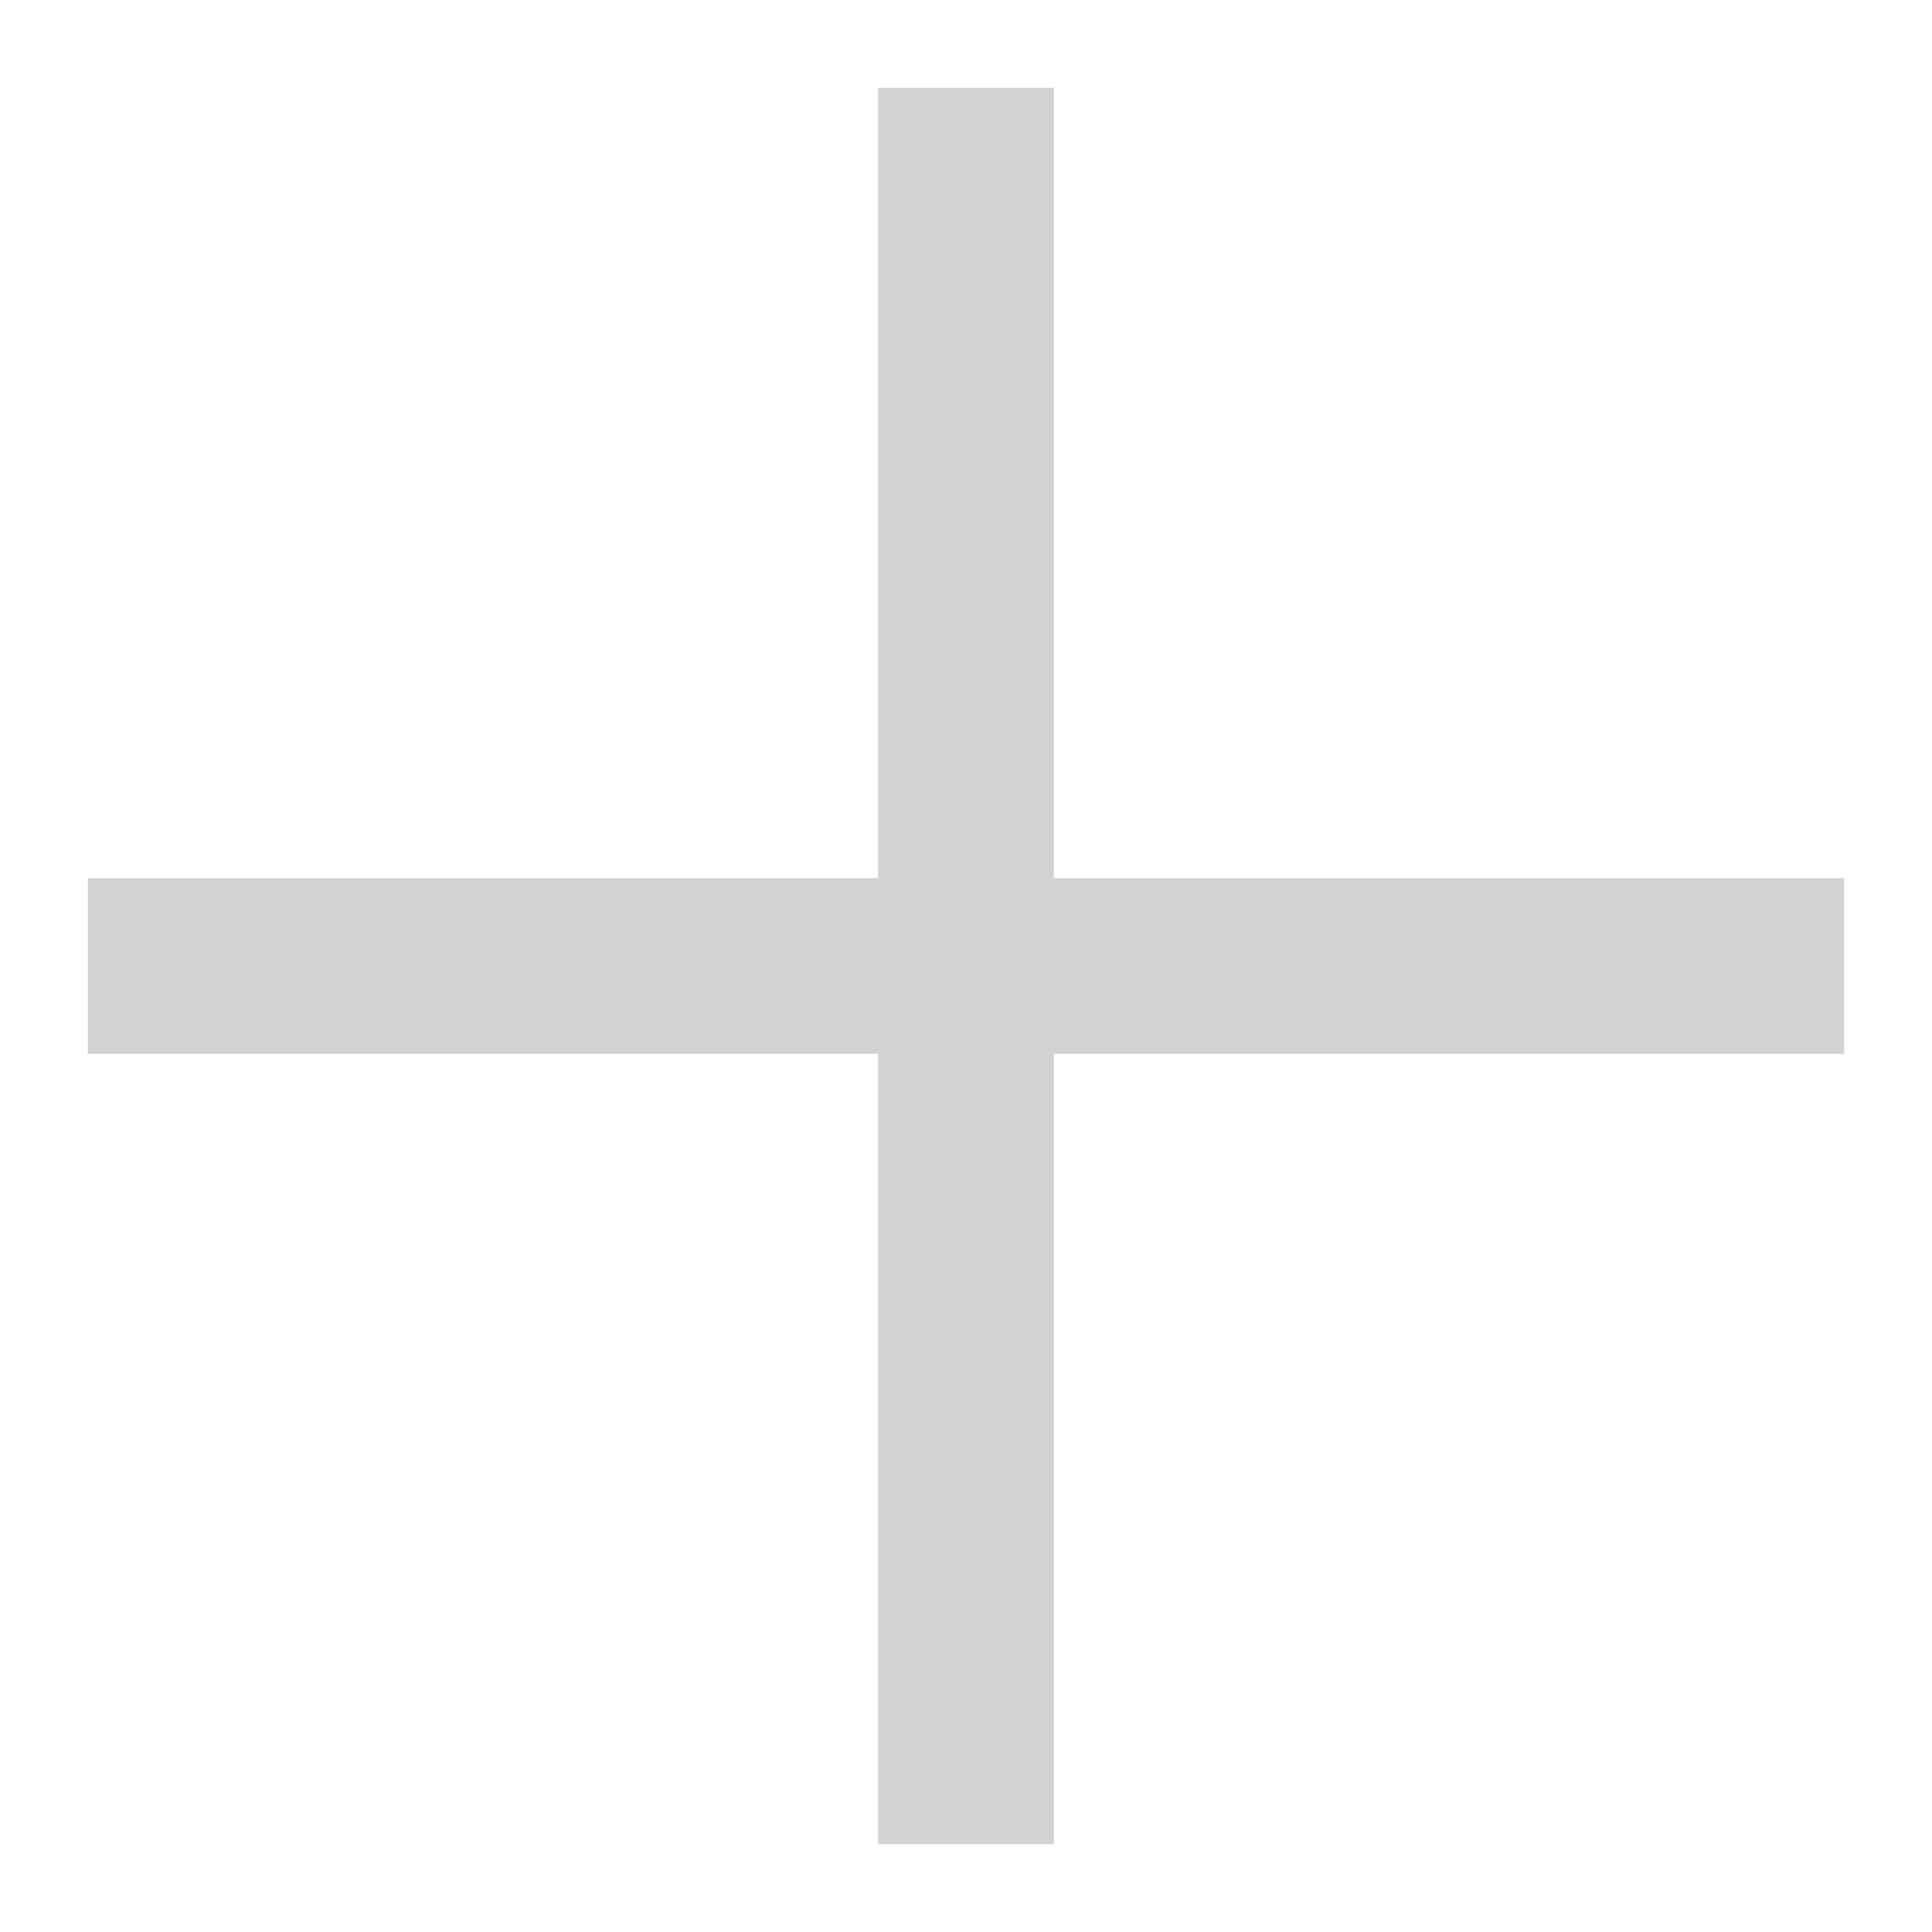
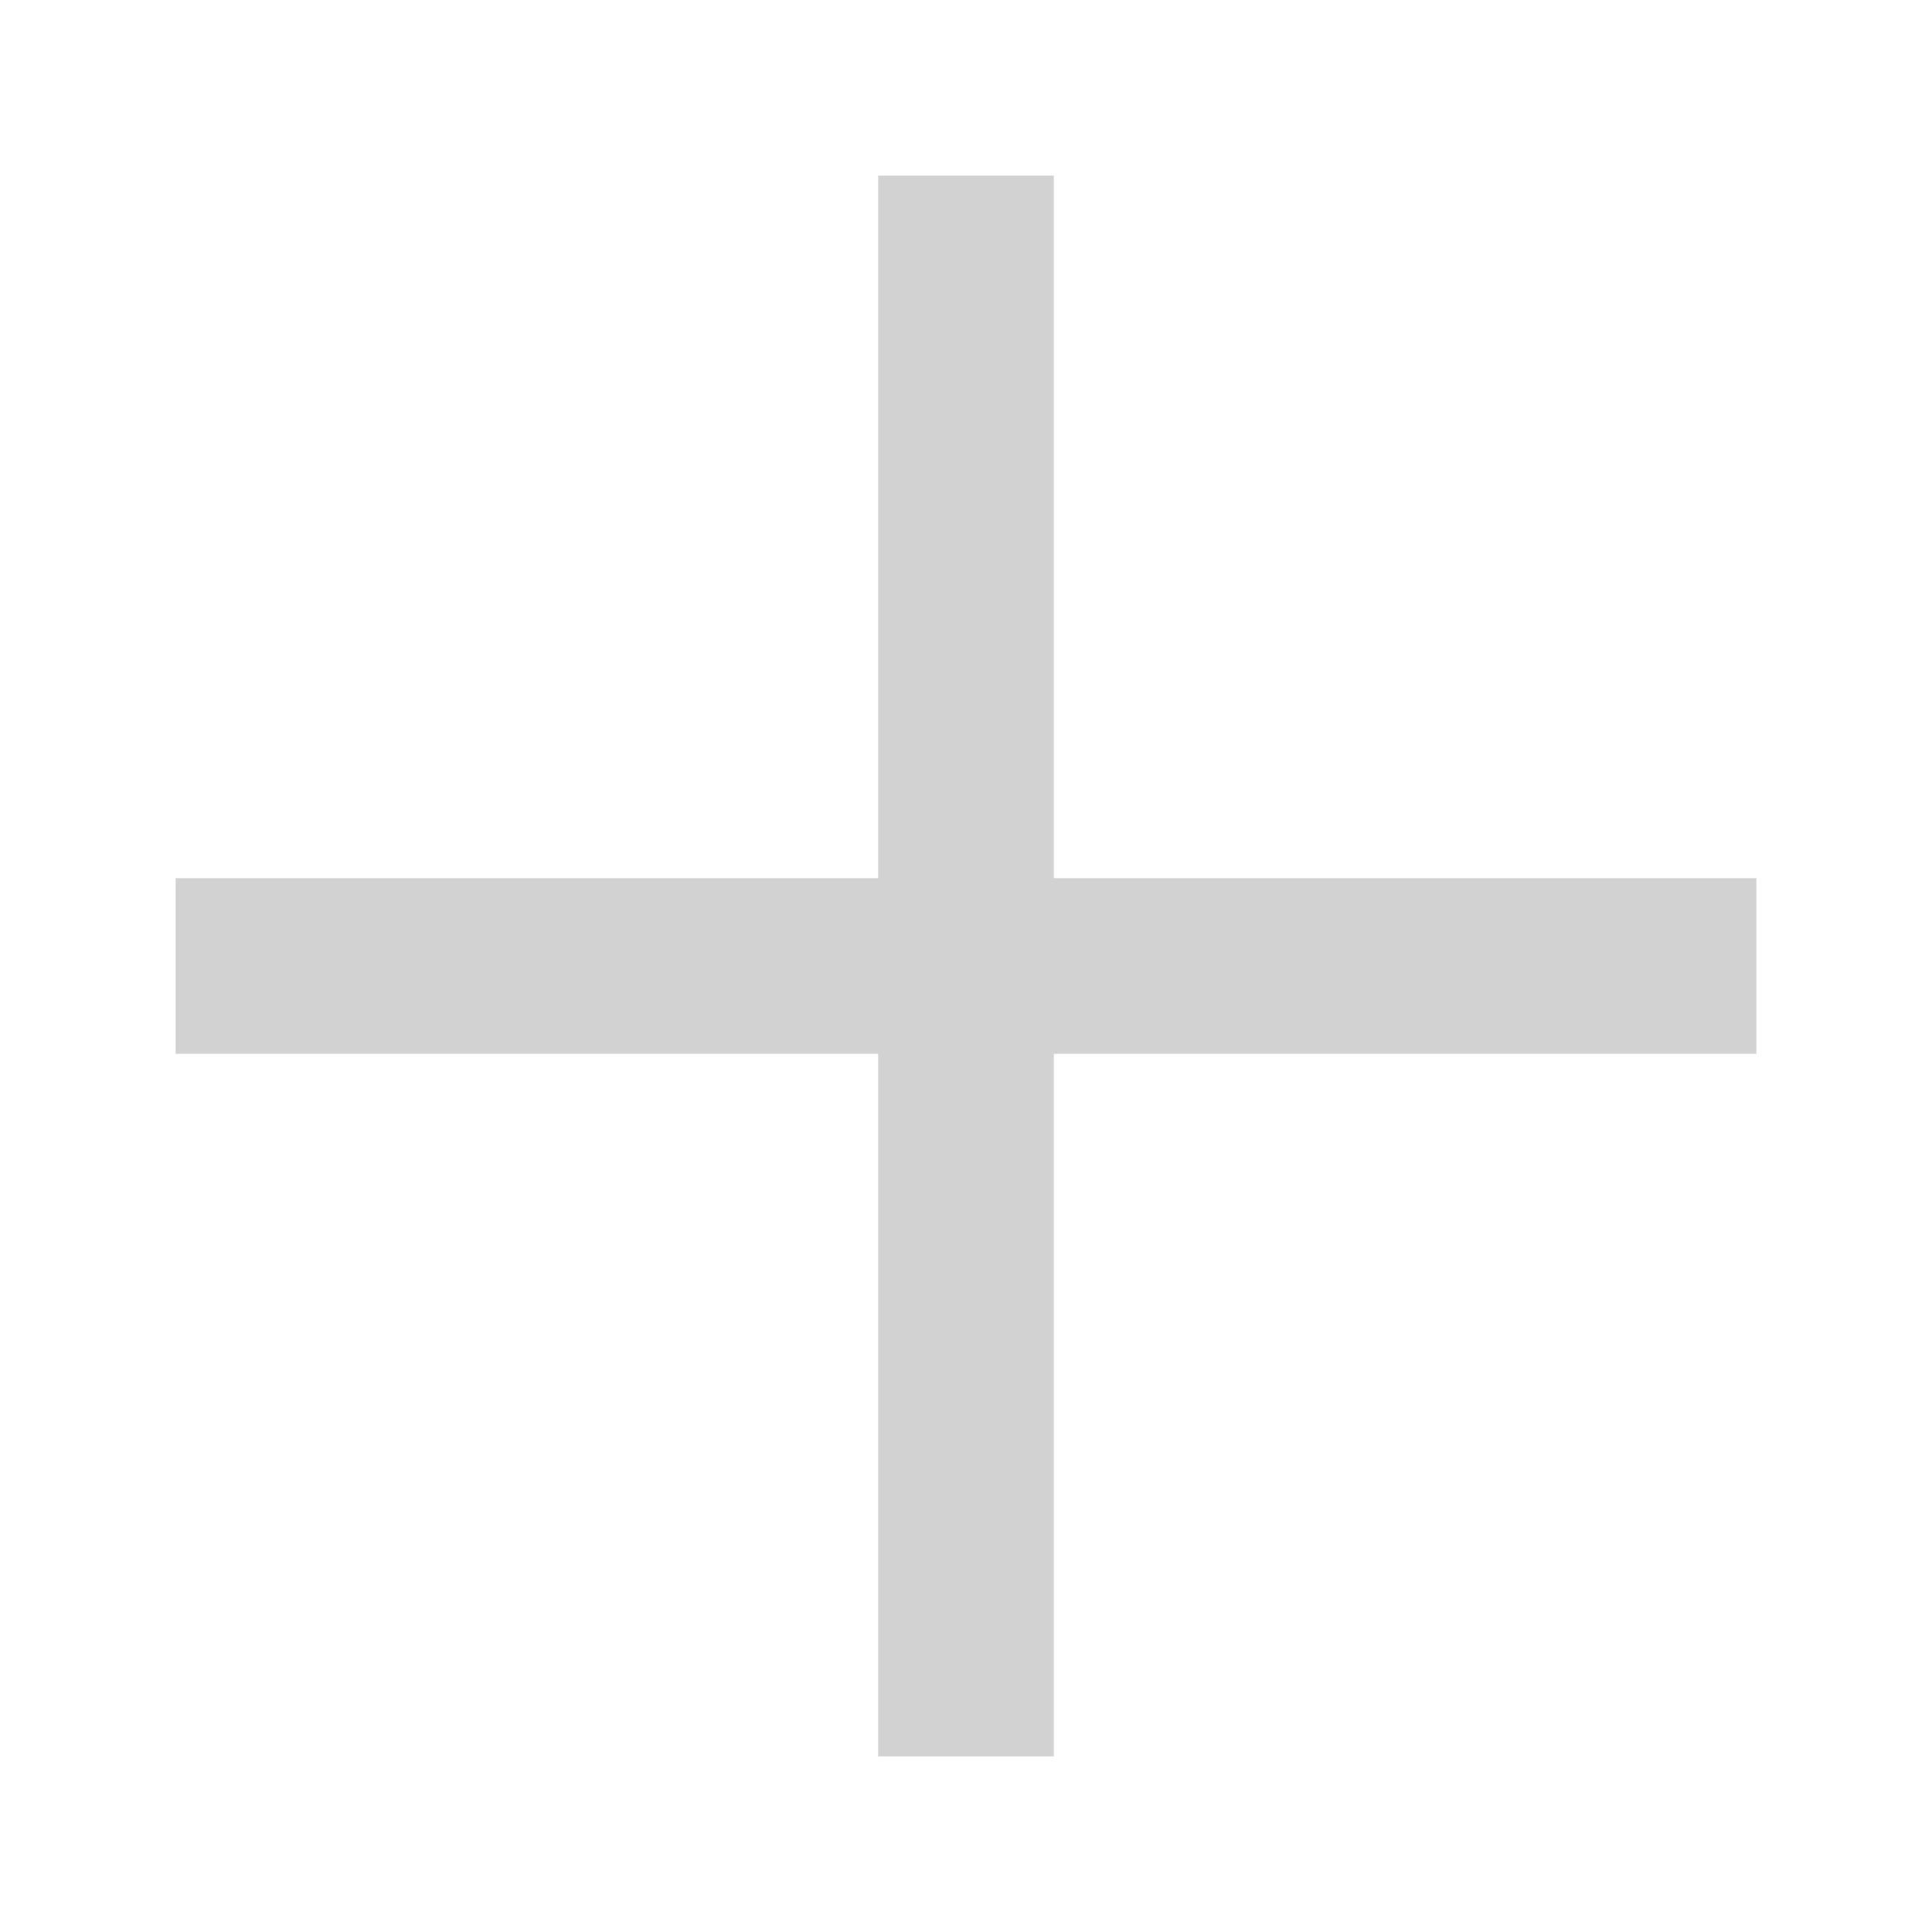
<svg xmlns="http://www.w3.org/2000/svg" version="1.1" id="icons" x="0px" y="0px" viewBox="0 0 22 22" style="enable-background:new 0 0 22 22;" xml:space="preserve">
  <defs id="defs13" />
  <style type="text/css" id="style2">
- 	.st0{fill:none;stroke:#D2D2D2;stroke-width:2;stroke-miterlimit:10;}
+ 	.st0{fill:none;stroke:#373737;stroke-width:2;stroke-miterlimit:10;}
</style>
  <g id="layerbox">
    <g id="light_addlayer">
-       <line class="st0" x1="1" y1="11" x2="21" y2="11" id="line4" />
-       <line class="st0" x1="11" y1="21" x2="11" y2="1" id="line6" />
+       <path style="color:#000000;font-style:normal;font-variant:normal;font-weight:normal;font-stretch:normal;font-size:medium;line-height:normal;font-family:sans-serif;font-variant-ligatures:normal;font-variant-position:normal;font-variant-caps:normal;font-variant-numeric:normal;font-variant-alternates:normal;font-feature-settings:normal;text-indent:0;text-align:start;text-decoration:none;text-decoration-line:none;text-decoration-style:solid;text-decoration-color:#000000;letter-spacing:normal;word-spacing:normal;text-transform:none;writing-mode:lr-tb;direction:ltr;text-orientation:mixed;dominant-baseline:auto;baseline-shift:baseline;text-anchor:start;white-space:normal;shape-padding:0;clip-rule:nonzero;display:inline;overflow:visible;visibility:visible;opacity:1;isolation:auto;mix-blend-mode:normal;color-interpolation:sRGB;color-interpolation-filters:linearRGB;solid-color:#000000;solid-opacity:1;vector-effect:none;fill:#d2d2d2;fill-opacity:1;fill-rule:nonzero;stroke:none;stroke-width:2;stroke-linecap:butt;stroke-linejoin:miter;stroke-miterlimit:10;stroke-dasharray:none;stroke-dashoffset:0;stroke-opacity:1;color-rendering:auto;image-rendering:auto;shape-rendering:auto;text-rendering:auto;enable-background:accumulate" d="m 10,2 v 8 H 2 v 2 h 8 v 8 h 2 v -8 h 8 V 10 H 12 V 2 Z" id="line4" />
    </g>
  </g>
</svg>
